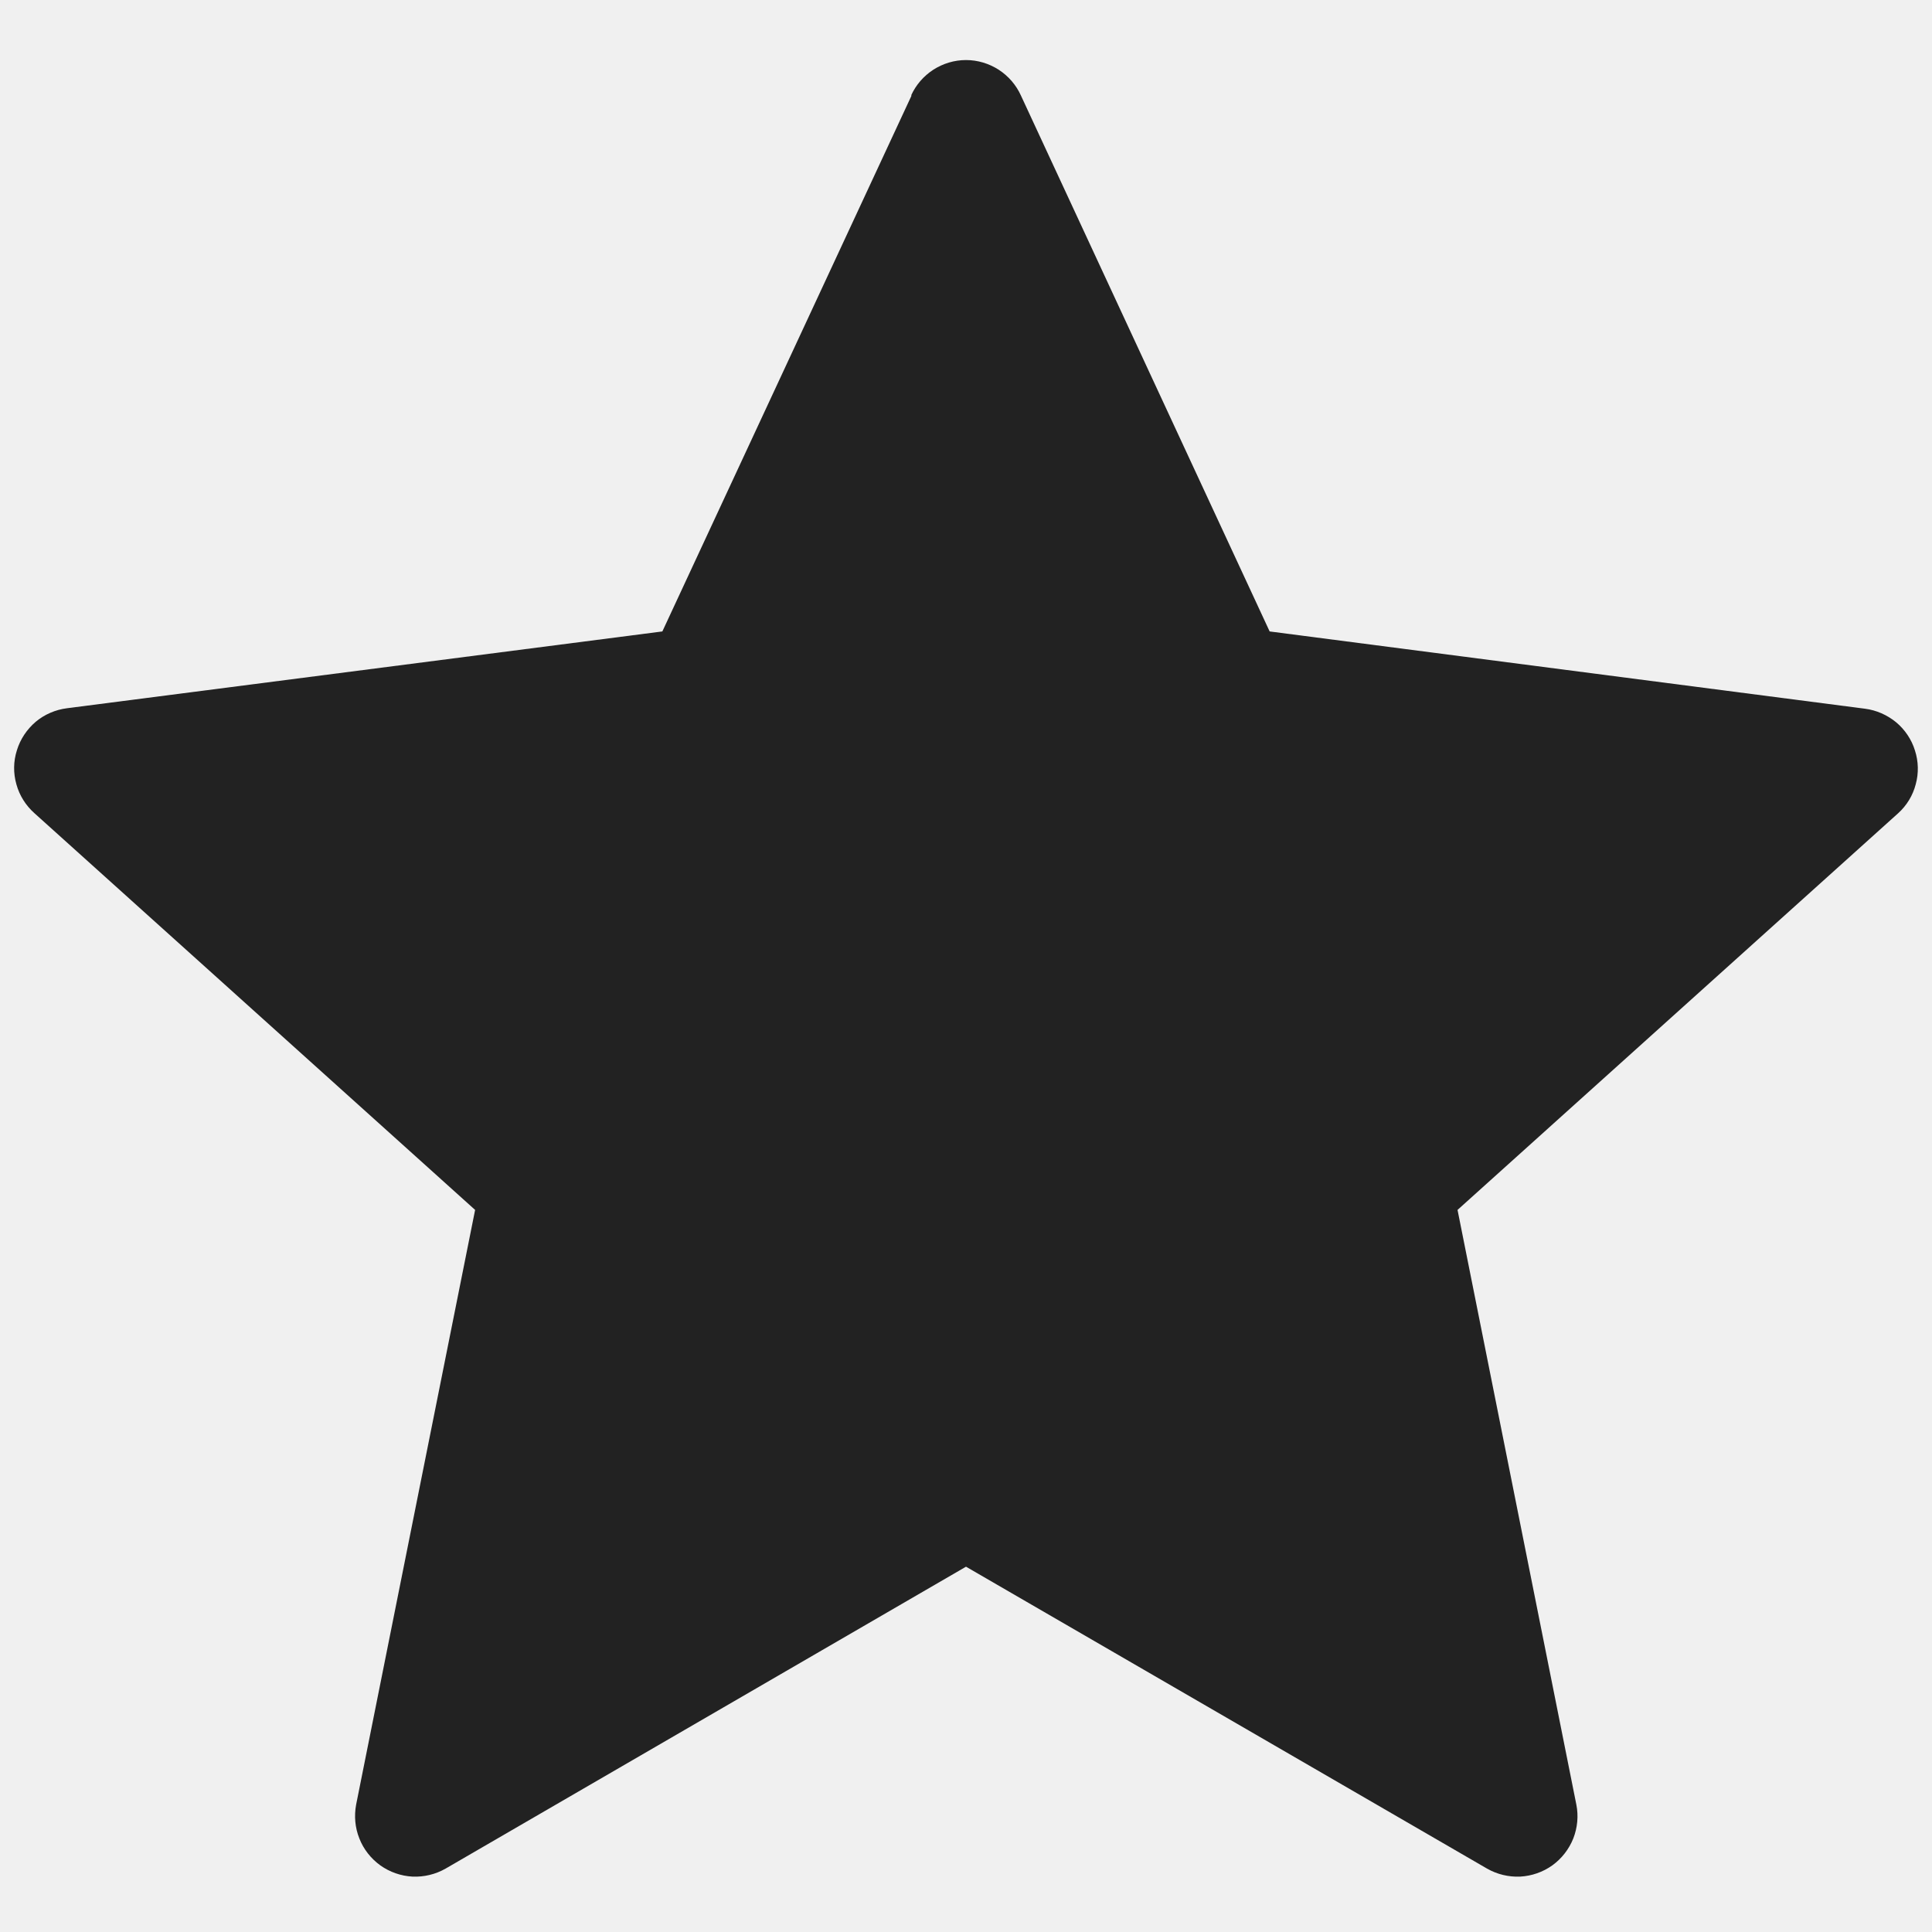
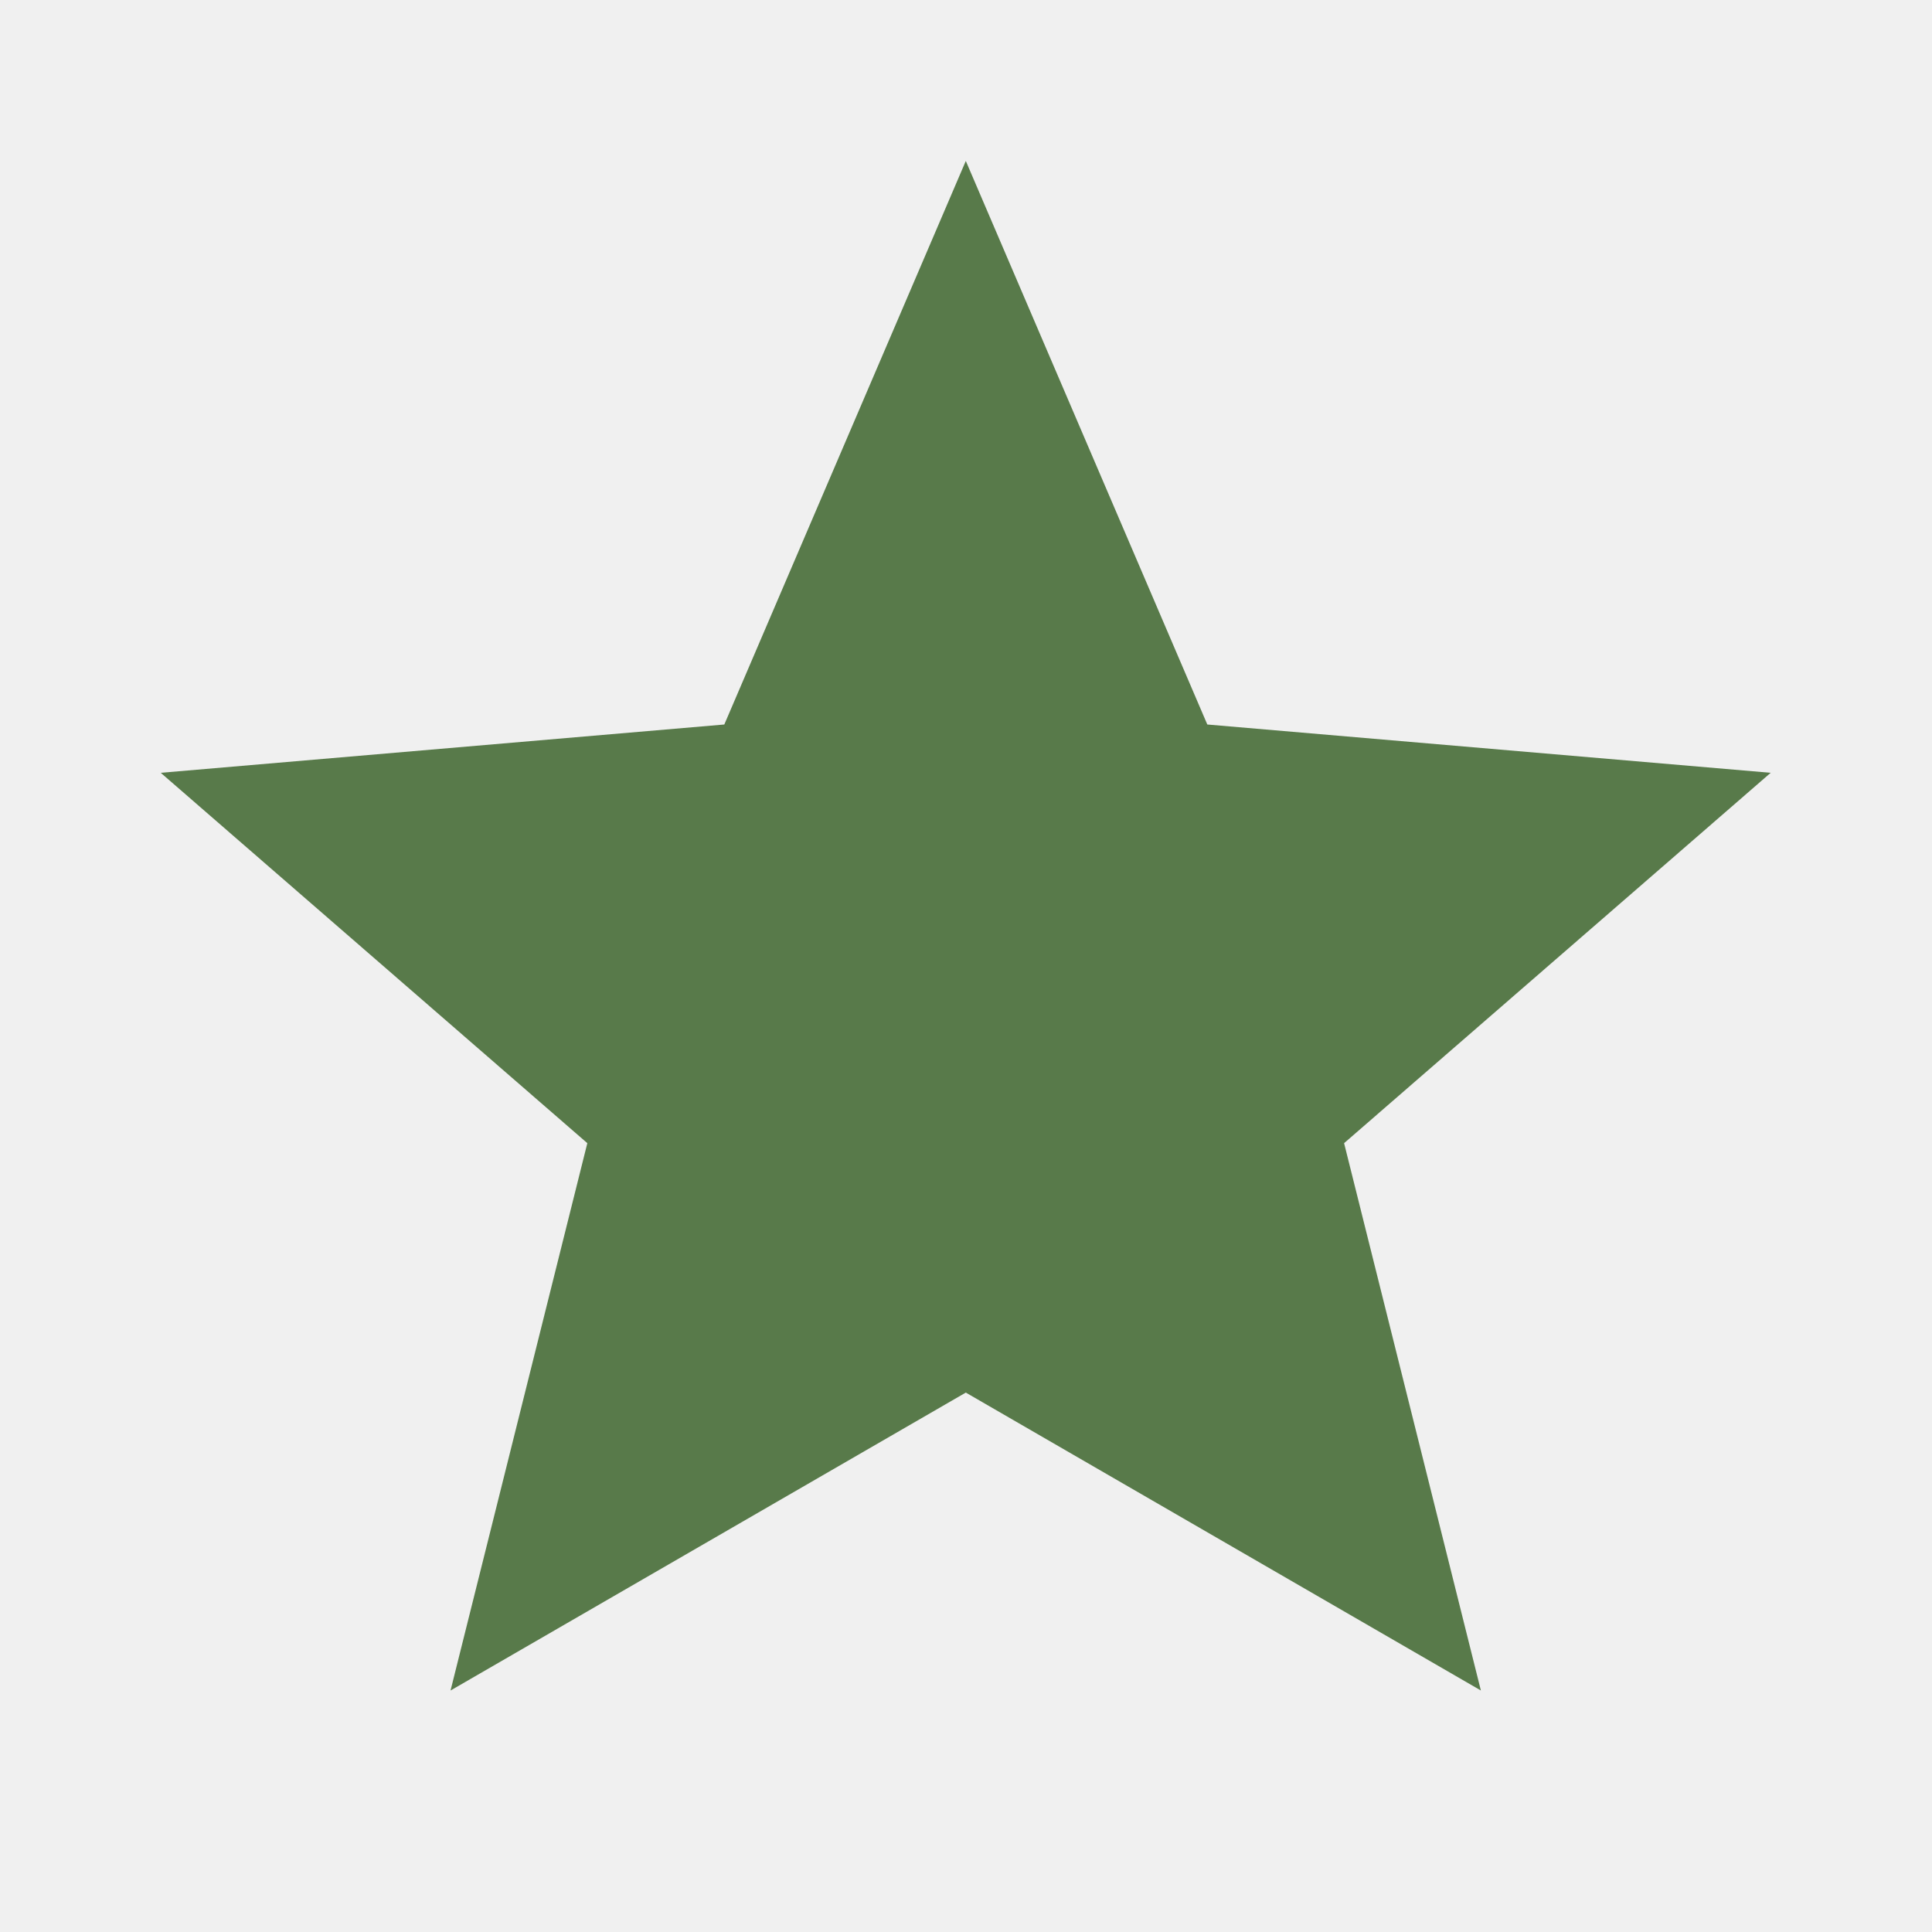
- <svg xmlns="http://www.w3.org/2000/svg" preserveAspectRatio="none" overflow="visible" style="display: block;" width="12" height="12" viewBox="0 0 12 12" fill="none">
-   <g id="Frame" clip-path="url(#clip0_0_20)">
-     <path id="Vector" fill-rule="evenodd" clip-rule="evenodd" d="M5.662 0.593L4.114 3.922L0.416 4.399C0.345 4.408 0.277 4.437 0.222 4.483C0.167 4.53 0.126 4.591 0.105 4.66C0.083 4.729 0.082 4.802 0.102 4.872C0.121 4.941 0.16 5.003 0.214 5.051L2.951 7.515L2.212 11.209C2.199 11.279 2.205 11.352 2.232 11.419C2.258 11.486 2.304 11.544 2.362 11.586C2.421 11.628 2.49 11.652 2.562 11.656C2.634 11.659 2.705 11.642 2.768 11.606L6 9.731L9.236 11.606C9.299 11.642 9.37 11.659 9.442 11.656C9.514 11.652 9.583 11.628 9.642 11.586C9.7 11.544 9.745 11.486 9.772 11.419C9.798 11.352 9.805 11.279 9.791 11.209L9.053 7.515L11.79 5.051C11.843 5.003 11.881 4.941 11.899 4.871C11.918 4.802 11.916 4.729 11.894 4.661C11.873 4.593 11.832 4.532 11.777 4.486C11.722 4.441 11.655 4.411 11.584 4.402L7.886 3.922L6.341 0.593C6.311 0.527 6.263 0.472 6.203 0.433C6.142 0.394 6.072 0.373 6 0.373C5.928 0.373 5.858 0.394 5.797 0.433C5.737 0.472 5.689 0.527 5.659 0.593H5.662Z" fill="#222222" />
+ <svg xmlns="http://www.w3.org/2000/svg" preserveAspectRatio="none" overflow="visible" style="display: block;" width="10" height="10" viewBox="0 0 10 10" fill="none">
+   <g id="SVG">
+     <path id="Vector" d="M4.999 0.833L6.249 3.75L9.165 4L6.957 5.917L7.665 8.75L4.999 7.208L2.332 8.75L3.04 5.917L0.832 4L3.749 3.75L4.999 0.833Z" fill="#587A4A" />
  </g>
-   <defs>
-     <clipPath id="clip0_0_20">
-       <rect width="12" height="12" fill="white" />
-     </clipPath>
-   </defs>
</svg>
